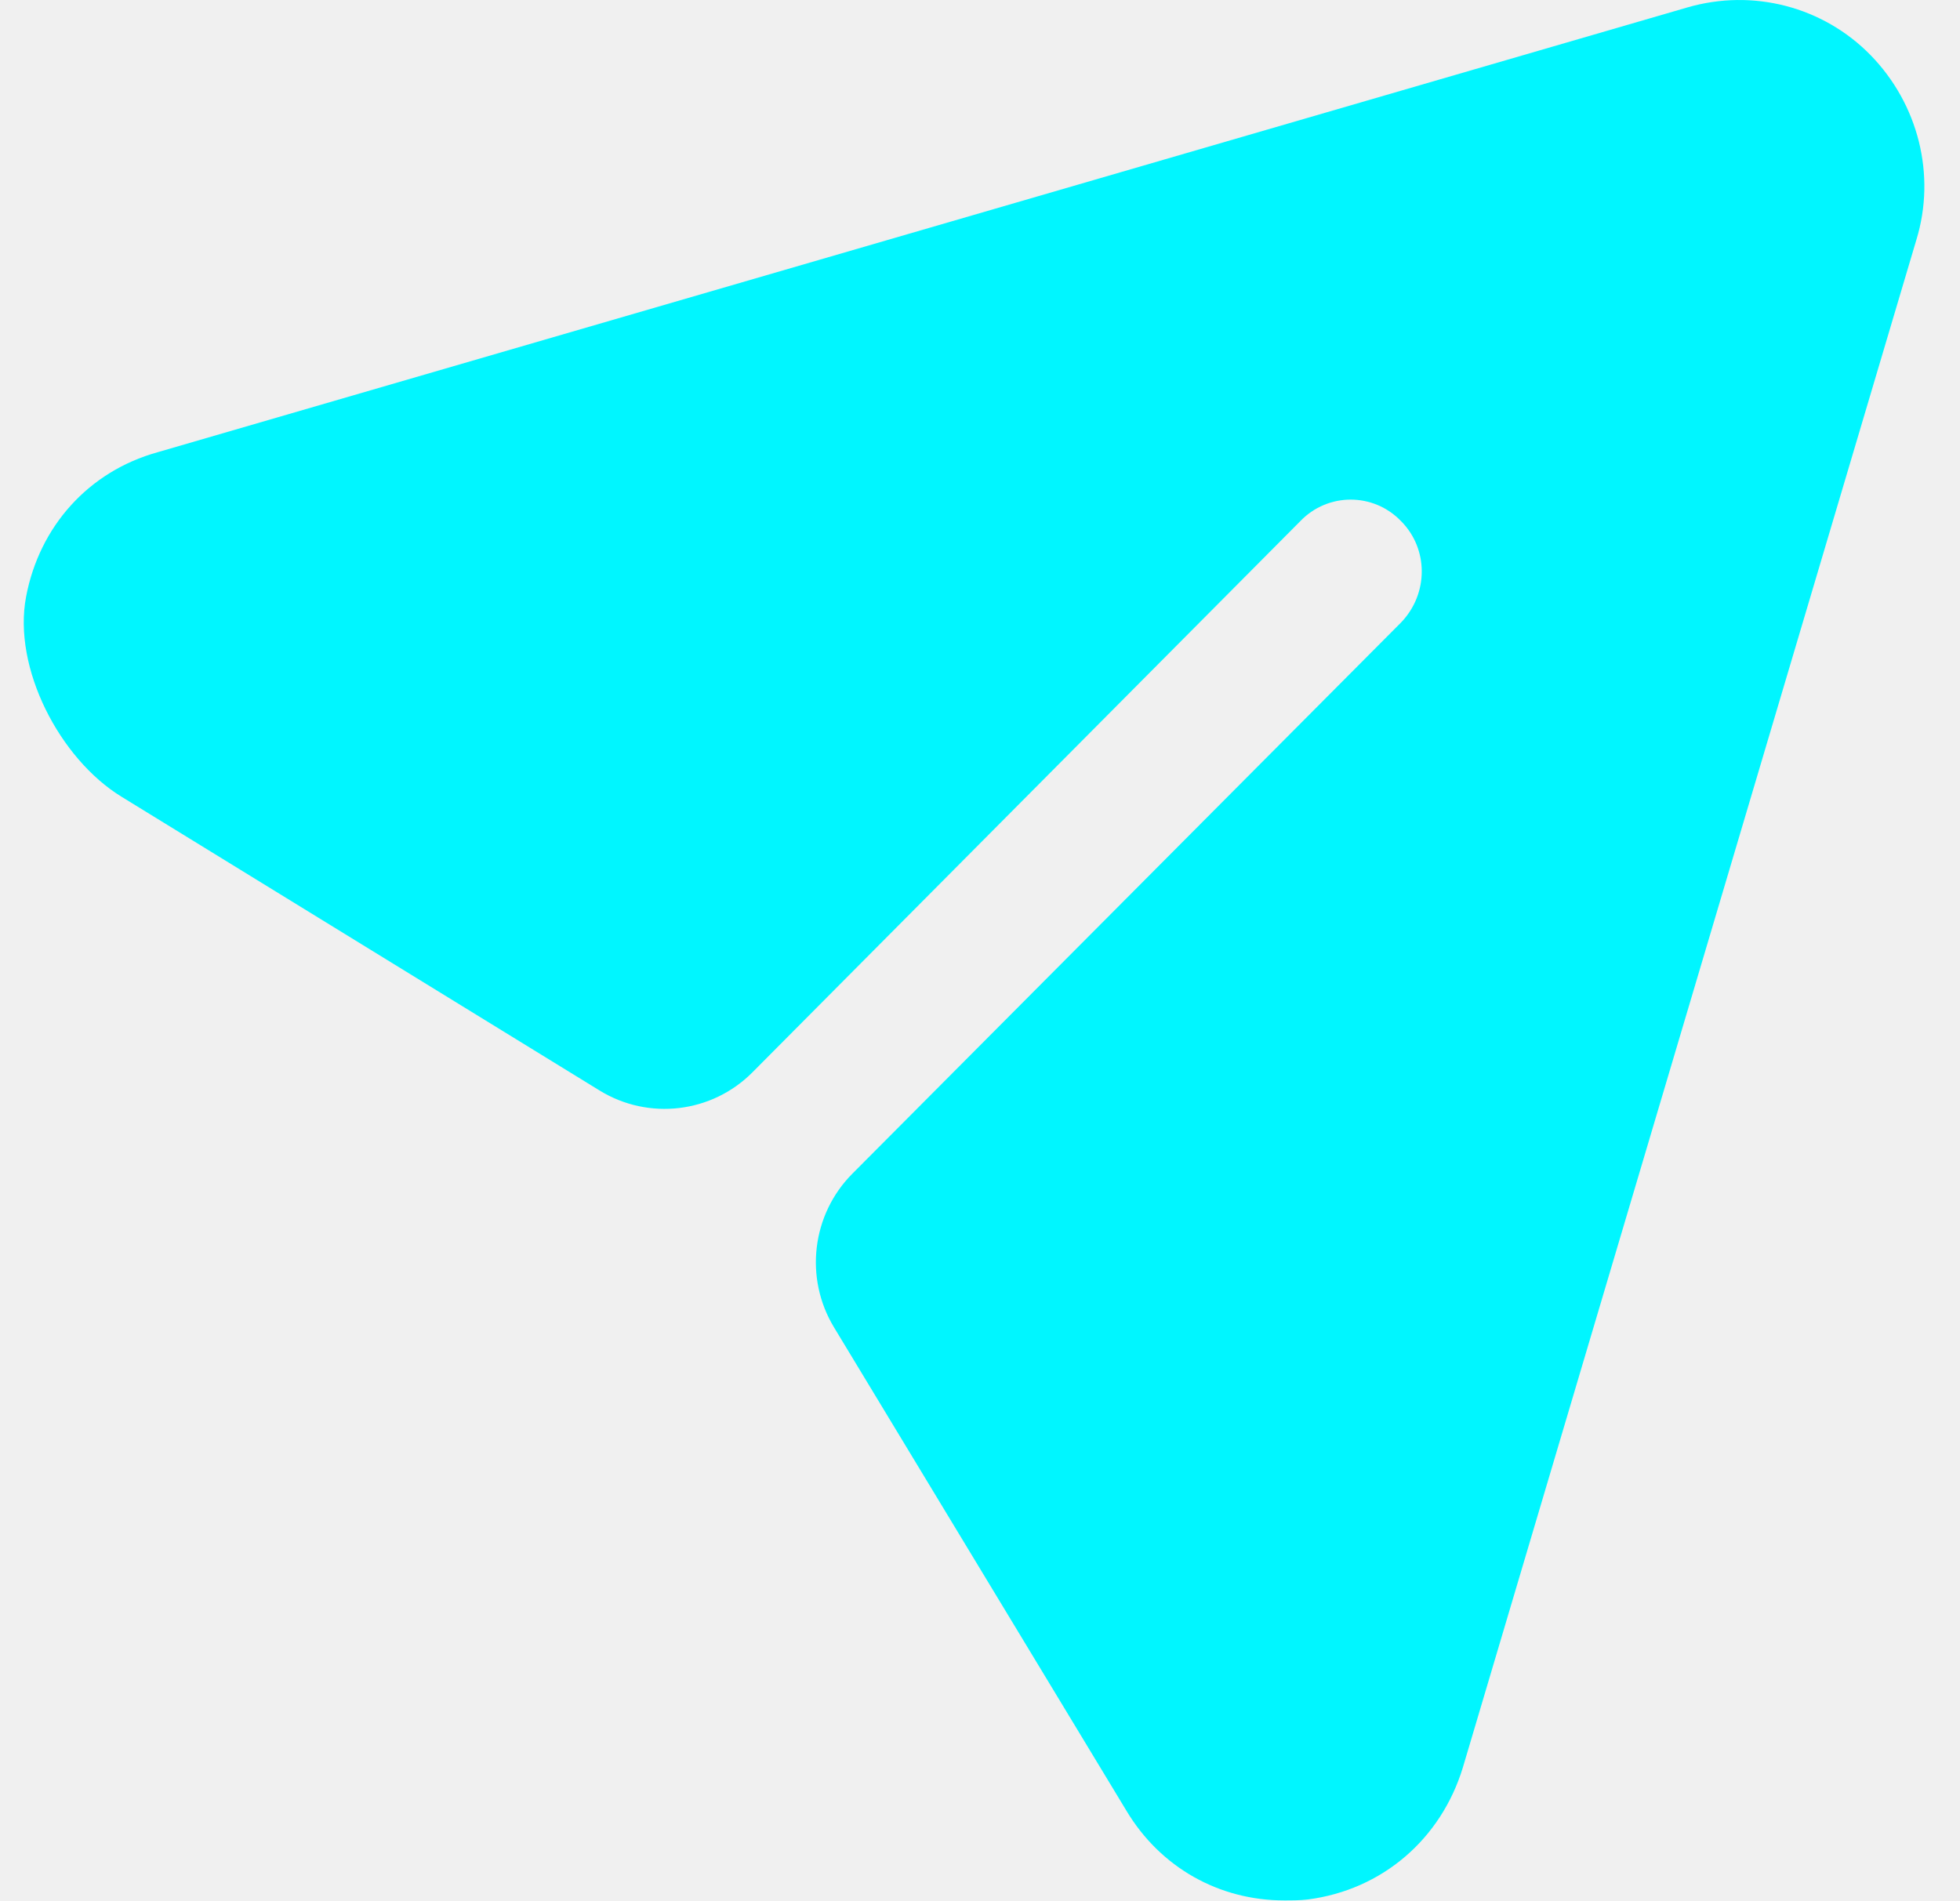
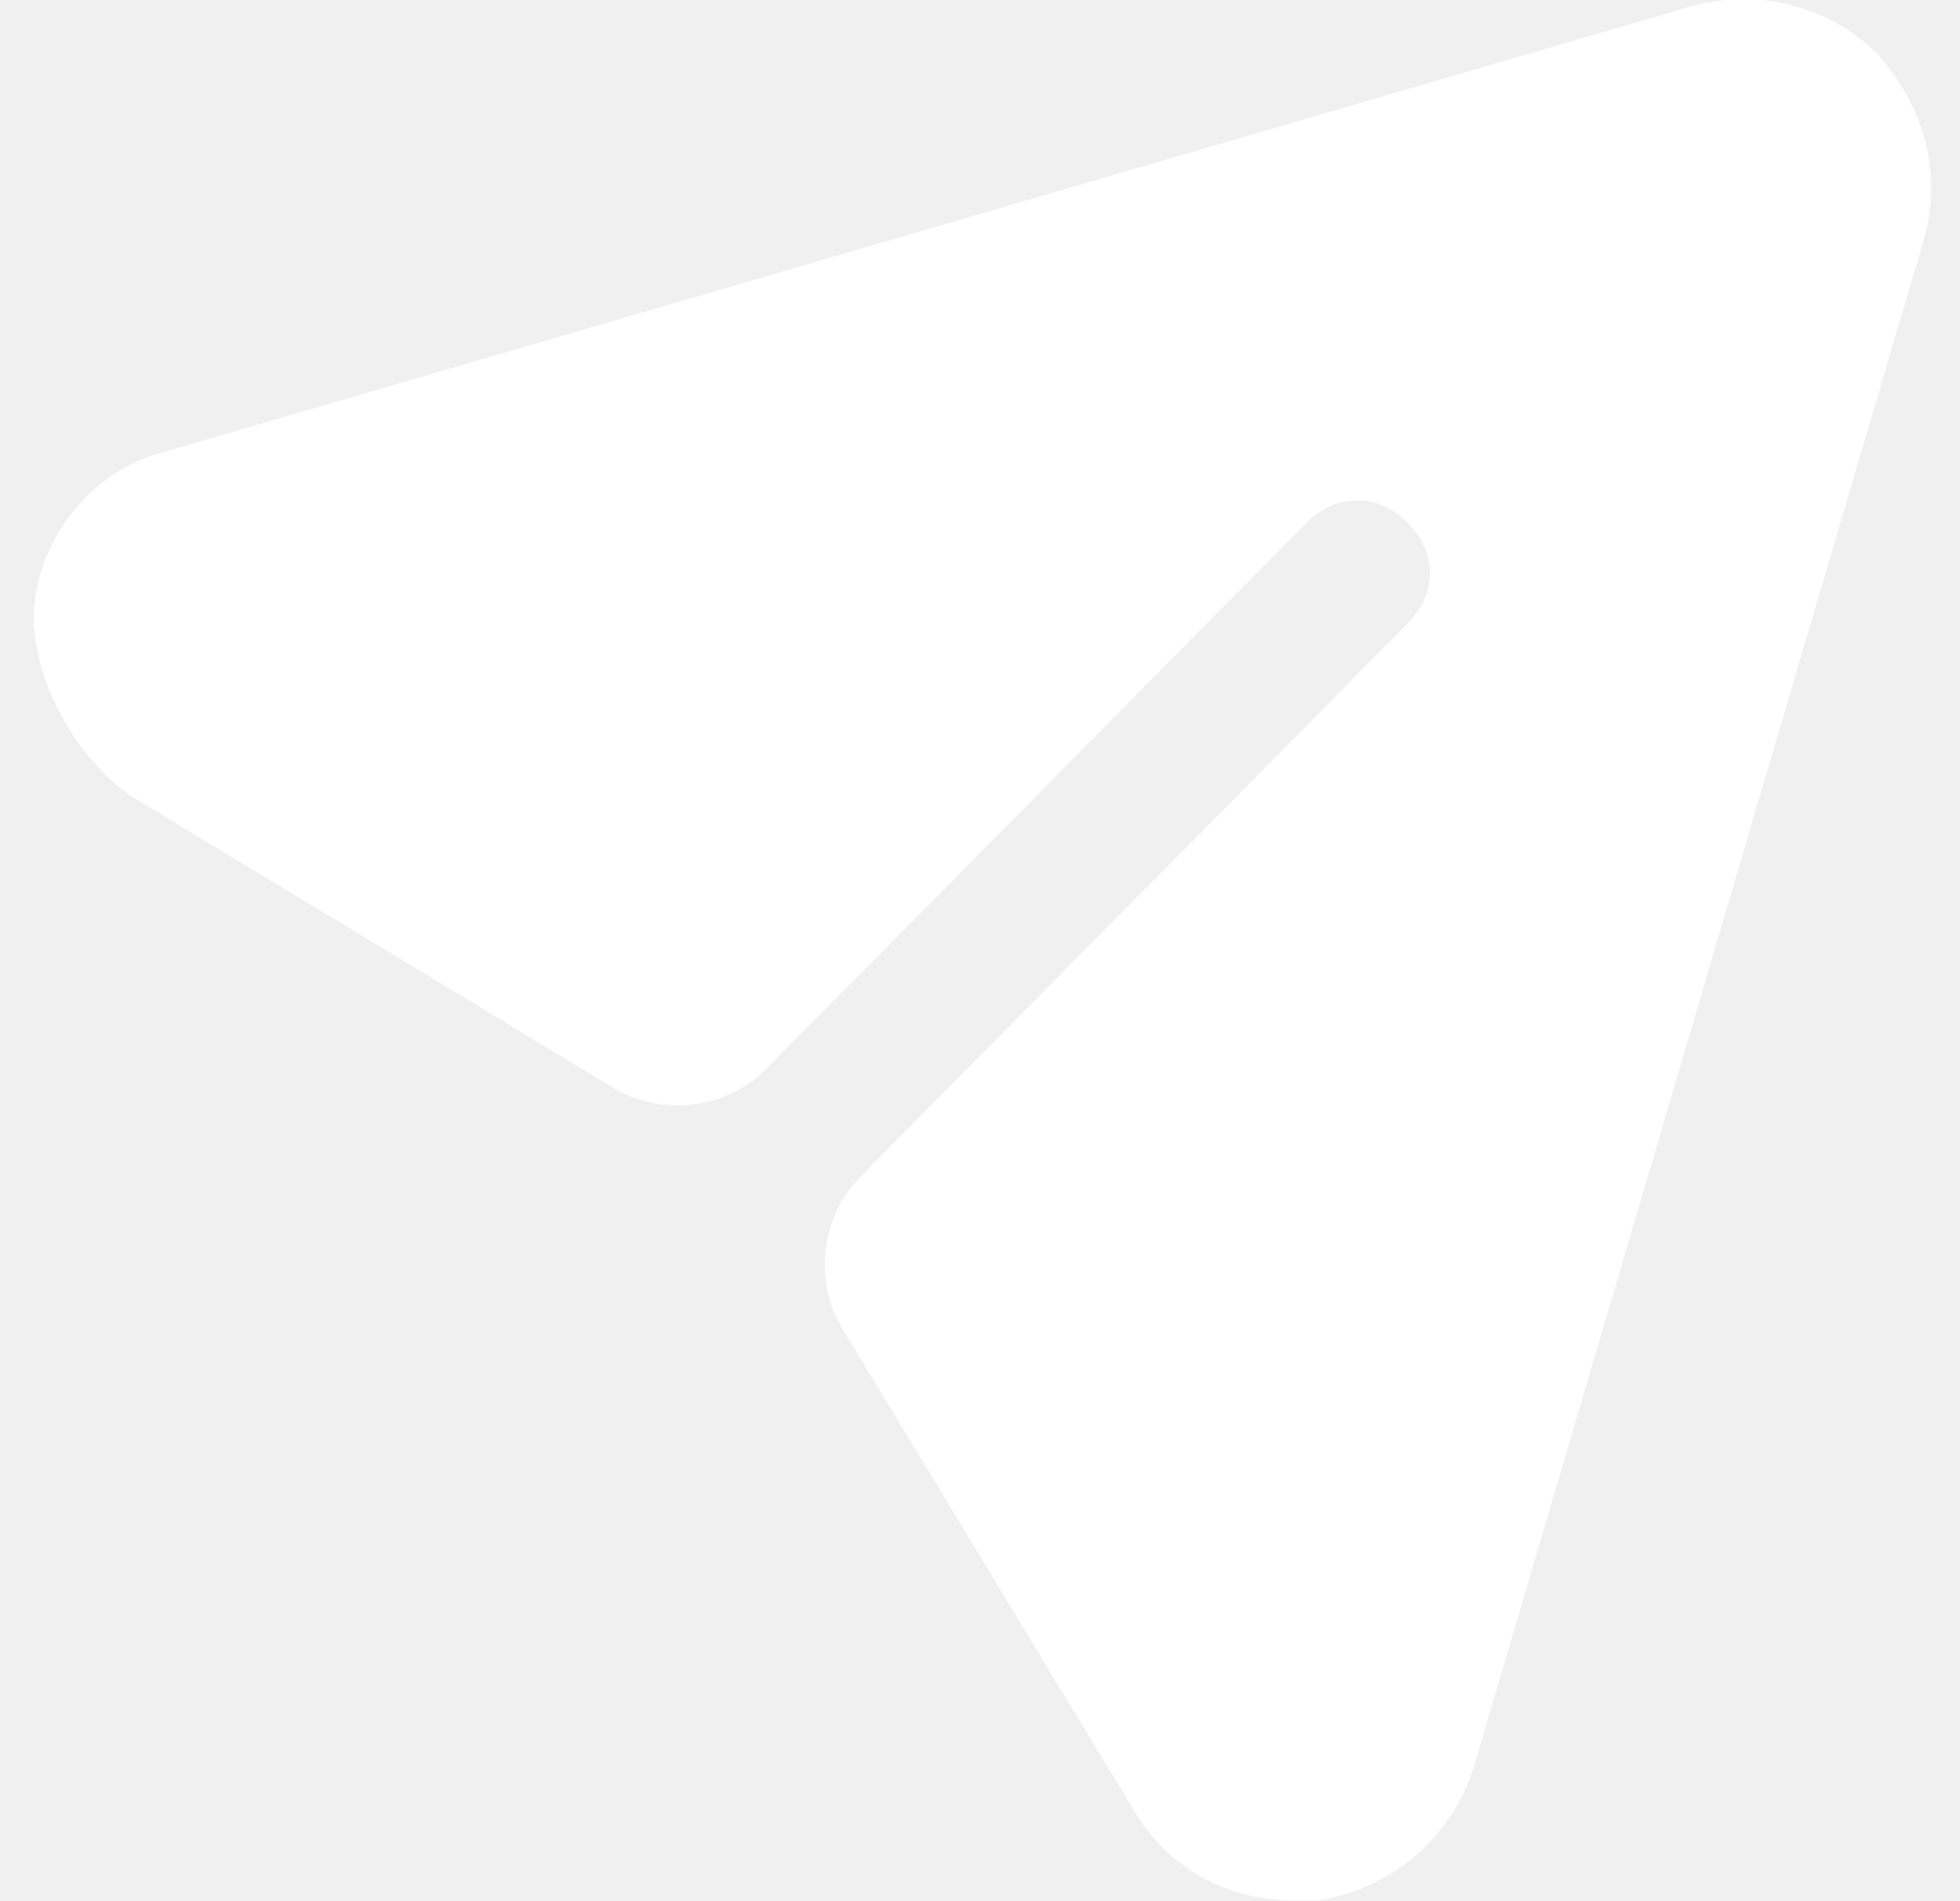
- <svg xmlns="http://www.w3.org/2000/svg" width="33" height="32" viewBox="0 0 33 32" fill="none">
-   <path d="M31.497 0.931C30.696 0.11 29.512 -0.196 28.407 0.126L2.653 7.615C1.488 7.939 0.662 8.868 0.439 10.049C0.212 11.25 1.006 12.776 2.043 13.414L10.096 18.363C10.922 18.87 11.988 18.743 12.671 18.054L21.893 8.775C22.357 8.292 23.125 8.292 23.589 8.775C24.054 9.242 24.054 9.999 23.589 10.482L14.352 19.762C13.667 20.45 13.539 21.521 14.043 22.352L18.963 30.486C19.54 31.452 20.532 32 21.621 32C21.749 32 21.893 32 22.021 31.984C23.269 31.823 24.262 30.969 24.63 29.761L32.265 4.04C32.601 2.944 32.297 1.753 31.497 0.931" fill="#00F6FF" />
+ <svg xmlns="http://www.w3.org/2000/svg" version="1.1" id="Capa_1" x="0px" y="0px" viewBox="0 0 33 32" style="enable-background:new 0 0 33 32;" xml:space="preserve">
+   <style type="text/css">
+ 	.st0{fill:#FFFFFF;}
+ </style>
+   <path class="st0" d="M31.6,0.9c-0.8-0.8-2-1.1-3.1-0.8L2.8,7.6c-1.2,0.3-2,1.3-2.2,2.4c-0.2,1.2,0.6,2.7,1.6,3.4l8.1,4.9  c0.8,0.5,1.9,0.4,2.6-0.3L22,8.8c0.5-0.5,1.2-0.5,1.7,0s0.5,1.2,0,1.7l-9.2,9.3c-0.7,0.7-0.8,1.8-0.3,2.6l4.9,8.1  c0.6,1,1.6,1.5,2.7,1.5c0.1,0,0.3,0,0.4,0c1.2-0.2,2.2-1,2.6-2.2L32.4,4C32.7,2.9,32.4,1.8,31.6,0.9" />
</svg>
